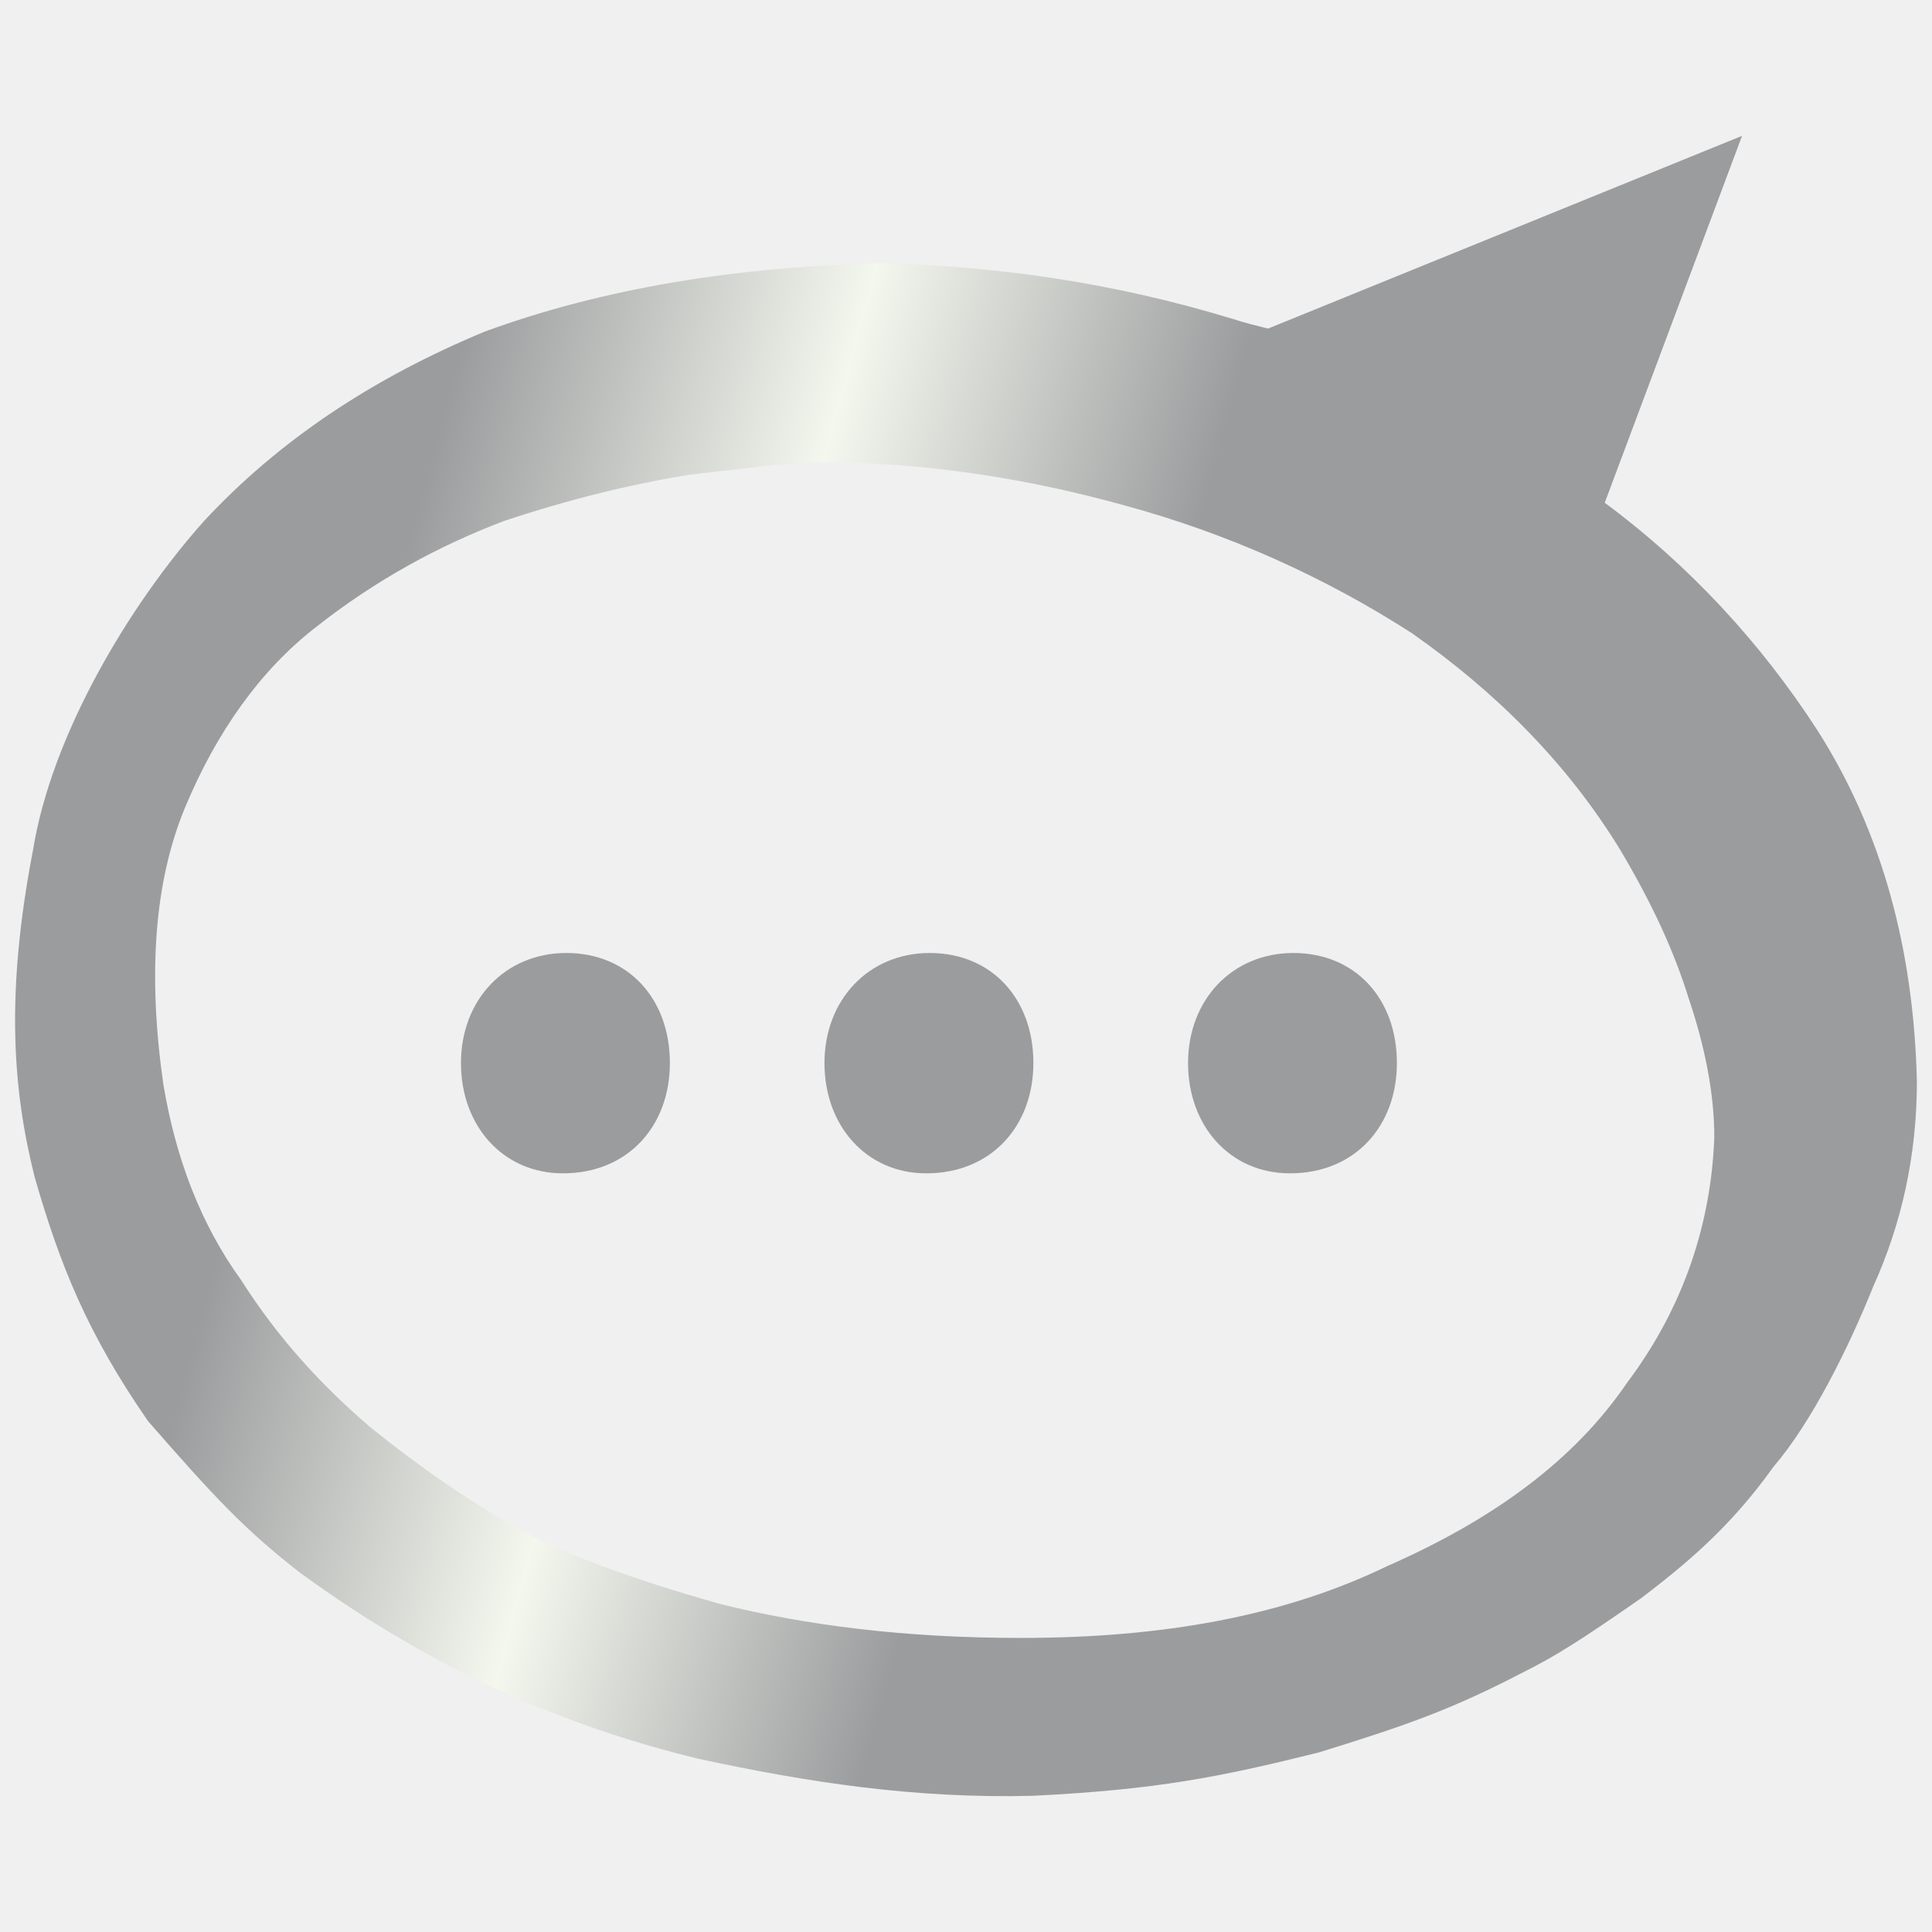
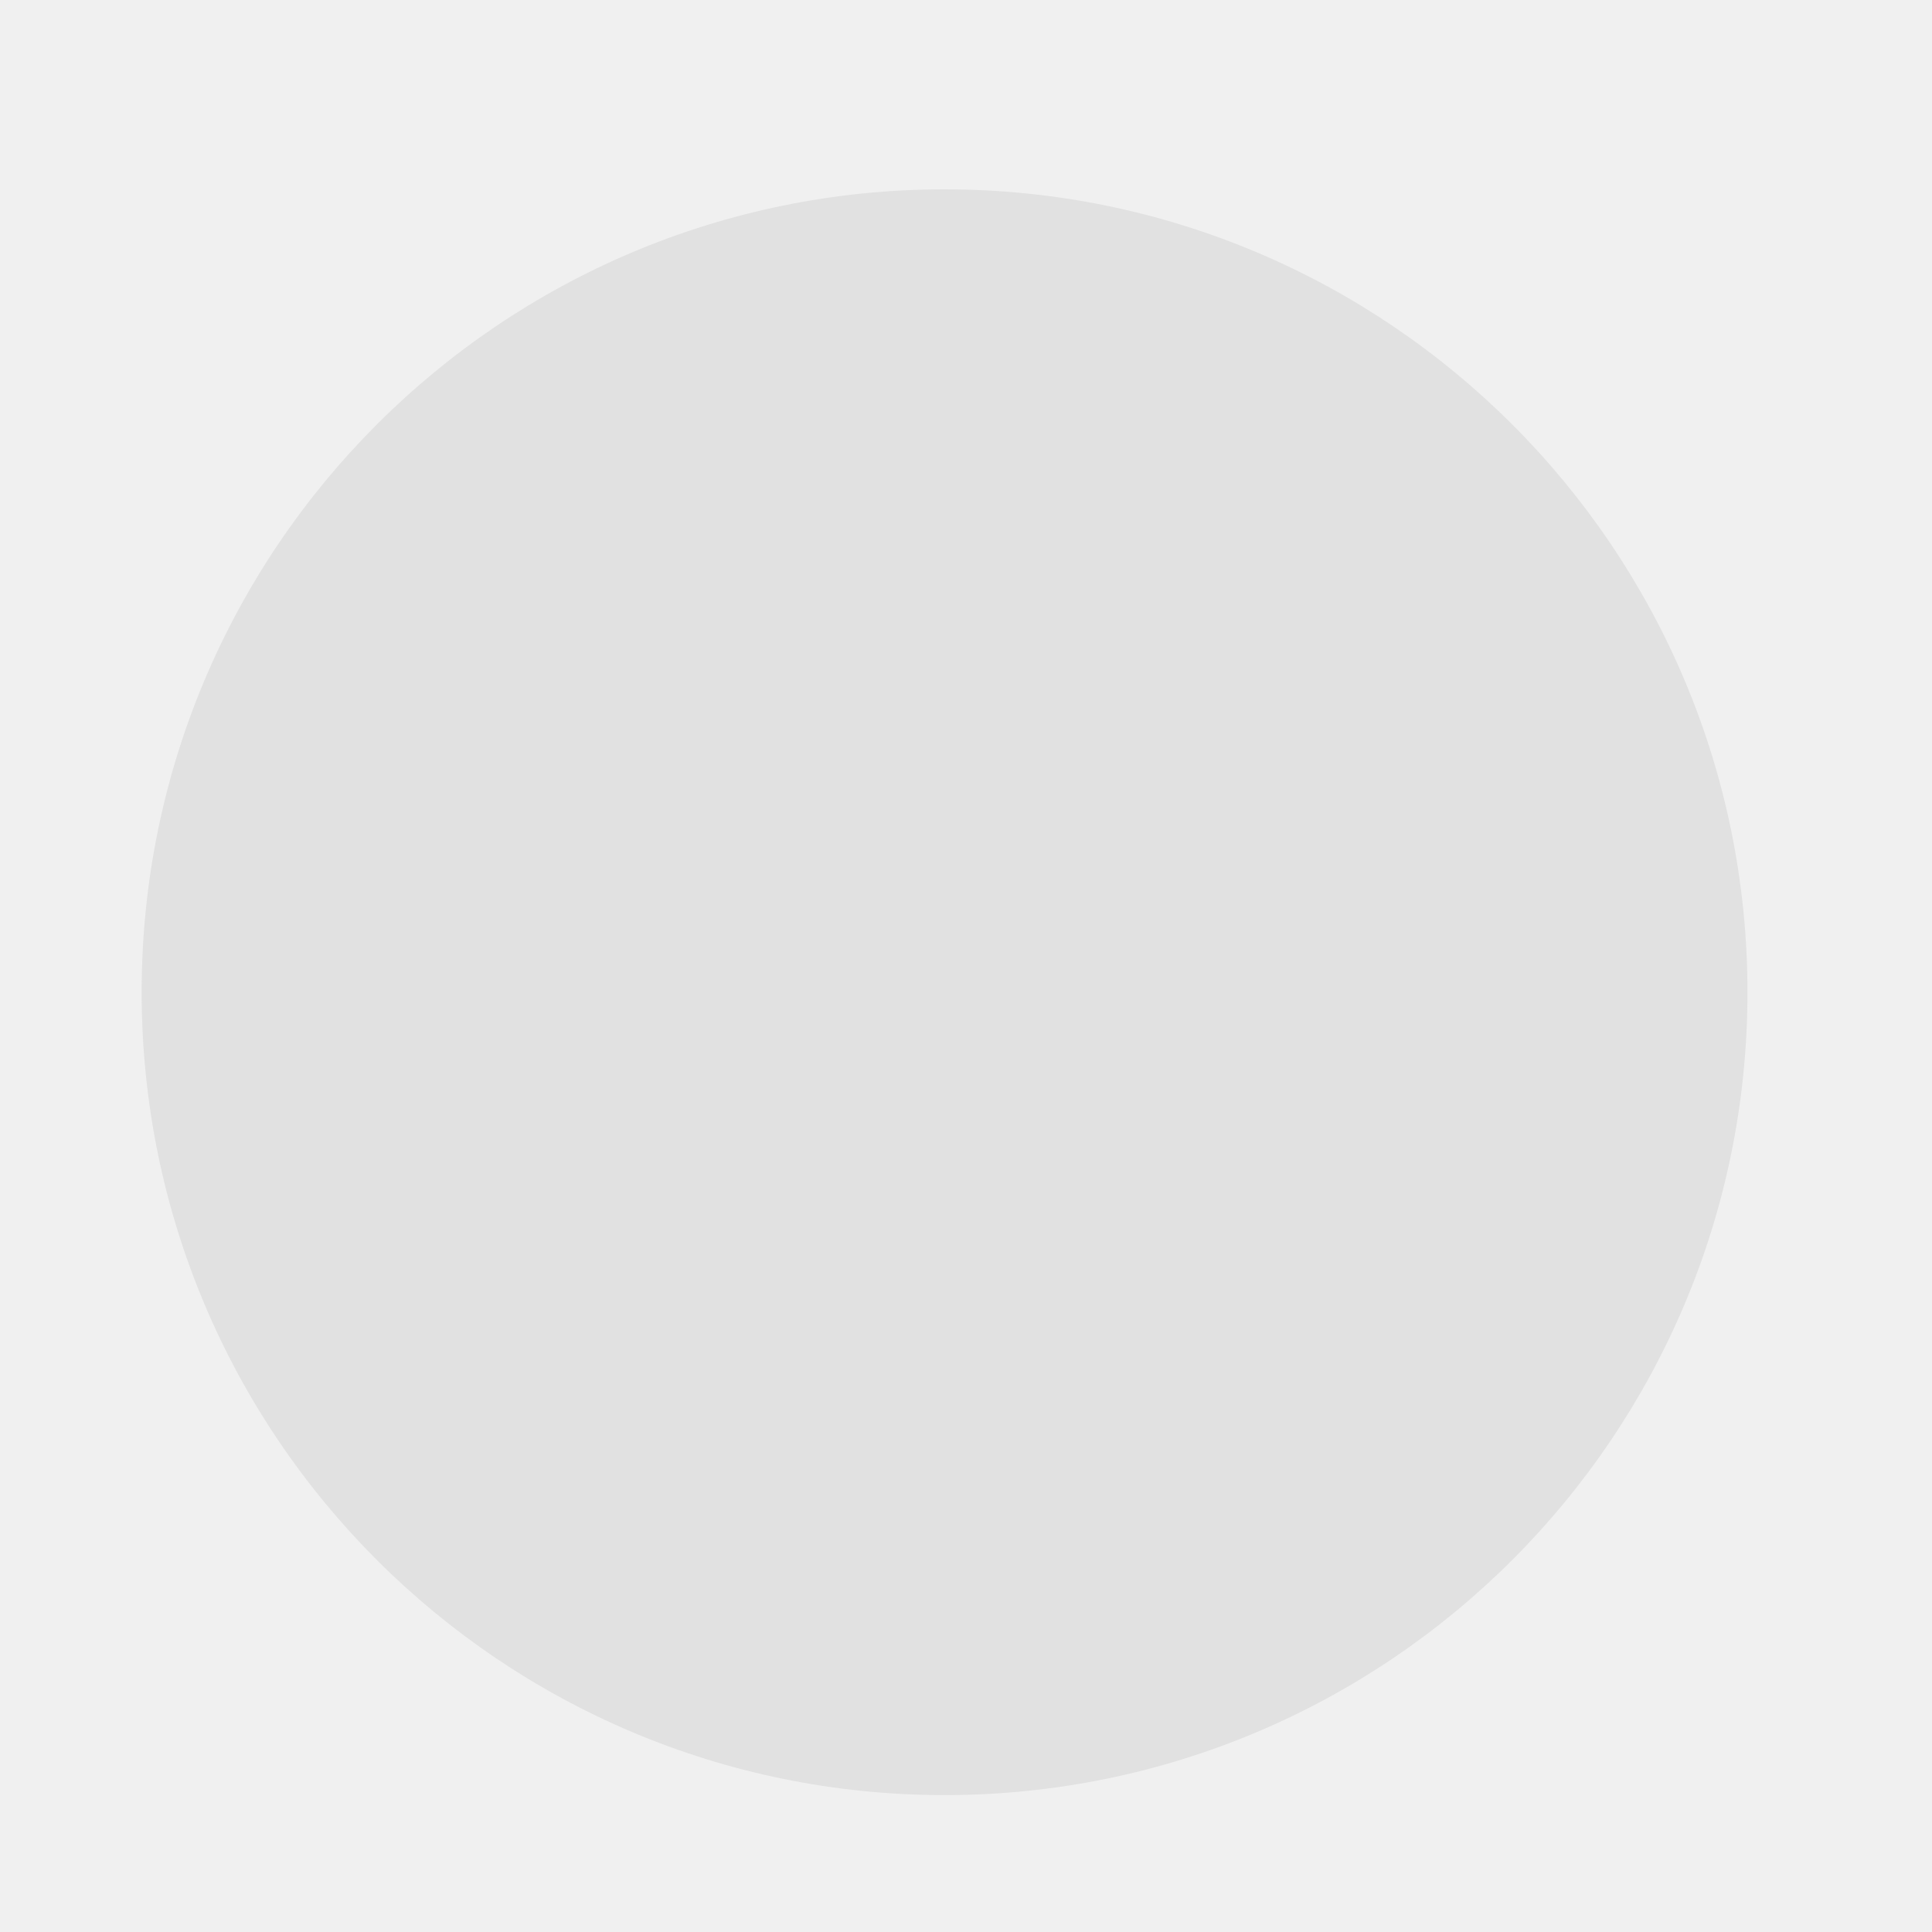
- <svg xmlns="http://www.w3.org/2000/svg" version="1.1" id="Calque_1" x="0px" y="0px" width="128" height="128" viewBox="0 0 128 128" enable-background="new 0 0 595.28 841.89" xml:space="preserve">
-   <defs id="defs30" />
-   <g id="g3" transform="matrix(5.040476,0,0,5.023538,-1659.103,-2084.434)">
-     <g id="g5">
-       <g id="g7">
-         <g id="g9">
-           <path d="m 335.215,428.953 c 0,-0.83 0.577,-1.451 1.385,-1.451 0.809,0 1.361,0.598 1.361,1.451 0,0.832 -0.552,1.455 -1.407,1.455 -0.784,0 -1.339,-0.623 -1.339,-1.455 z" id="path11" style="fill:#9b9c9e" />
-           <path d="m 339.993,428.953 c 0,-0.83 0.577,-1.451 1.384,-1.451 0.808,0 1.362,0.598 1.362,1.451 0,0.832 -0.554,1.455 -1.408,1.455 -0.784,0 -1.338,-0.623 -1.338,-1.455 z" id="path13" style="fill:#9b9c9e" />
-           <path d="m 344.772,428.953 c 0,-0.83 0.576,-1.451 1.385,-1.451 0.808,0 1.36,0.598 1.36,1.451 0,0.832 -0.552,1.455 -1.406,1.455 -0.786,0 -1.339,-0.623 -1.339,-1.455 z" id="path15" style="fill:#9b9c9e" />
-         </g>
-       </g>
-     </g>
-     <g id="g17">
-       <linearGradient id="SVGID_1_" gradientUnits="userSpaceOnUse" x1="330.148" y1="418.4" x2="354.263" y2="411.939" gradientTransform="matrix(1,0,0,-1,0.1401,841.835)">
-         <stop offset="0.15" style="stop-color:#9B9C9E" id="stop20" />
-         <stop offset="0.35" style="stop-color:#F4F7EE" id="stop22" />
-         <stop offset="0.55" style="stop-color:#9B9C9E" id="stop24" />
-       </linearGradient>
-       <path d="m 335.287,437.025 c 0.779,0.367 1.694,0.773 3.041,1.102 1.43,0.311 2.856,0.531 4.409,0.49 1.632,-0.082 2.448,-0.246 3.755,-0.572 1.184,-0.367 1.755,-0.572 2.693,-1.061 0.409,-0.205 0.734,-0.408 1.552,-0.98 0.532,-0.41 1.143,-0.898 1.729,-1.725 0.493,-0.574 0.985,-1.559 1.313,-2.381 0.369,-0.818 0.573,-1.721 0.573,-2.703 -0.042,-1.725 -0.451,-3.285 -1.312,-4.637 -0.741,-1.148 -1.686,-2.174 -2.791,-2.994 l 1.805,-4.839 -6.231,2.542 c -0.165,-0.041 -0.328,-0.082 -0.452,-0.124 -1.602,-0.491 -3.118,-0.696 -4.594,-0.738 -1.93,0.042 -3.691,0.329 -5.25,0.902 -1.479,0.616 -2.707,1.437 -3.692,2.501 -0.983,1.107 -2,2.816 -2.245,4.336 -0.364,1.896 -0.266,3.164 0.021,4.311 0.329,1.15 0.689,2.059 1.491,3.221 0.872,1.002 1.264,1.426 1.999,2 0.9,0.654 1.489,0.978 2.186,1.349 z m 3.317,-0.942 c -1.146,-0.328 -2.051,-0.656 -2.705,-1.027 -0.576,-0.328 -1.233,-0.777 -1.89,-1.312 -0.614,-0.531 -1.188,-1.146 -1.682,-1.926 -0.532,-0.738 -0.86,-1.602 -1.024,-2.584 -0.205,-1.438 -0.123,-2.666 0.286,-3.652 0.409,-0.984 0.983,-1.807 1.724,-2.381 0.778,-0.615 1.599,-1.064 2.463,-1.395 0.859,-0.287 1.681,-0.489 2.46,-0.614 0.737,-0.082 1.312,-0.164 1.682,-0.164 1.354,0 2.706,0.205 4.019,0.571 1.354,0.369 2.629,0.943 3.775,1.684 1.107,0.777 2.051,1.723 2.748,2.871 0.41,0.697 0.698,1.314 0.901,1.973 0.205,0.615 0.328,1.229 0.328,1.803 -0.041,1.148 -0.409,2.256 -1.147,3.24 -0.696,1.027 -1.764,1.807 -3.157,2.42 -1.354,0.658 -2.953,0.945 -4.799,0.945 -1.52,0.002 -2.833,-0.164 -3.982,-0.452 z" id="path26" style="fill:url(#SVGID_1_)" />
-     </g>
-   </g>
+ <svg xmlns="http://www.w3.org/2000/svg" width="35px" height="35px" viewBox="0 0 35 35" version="1.1" id="svg2">
+   <defs id="defs8" />
+   <rect style="fill:#ffffff;fill-opacity:0;fill-rule:evenodd;stroke:none;stroke-width:1" height="90" width="90" y="-27" x="-28" id="Rectangle-232-Copy-5" />
+   <path d="m 31.657,17.975 c 0,8.034 -6.513,14.545 -14.546,14.545 -8.034,0 -14.545,-6.512 -14.545,-14.545 0,-8.033 6.511,-14.545 14.545,-14.545 8.034,0 14.546,6.513 14.546,14.545 l 0,0 z" id="Fill-1" style="fill:#e1e1e1;fill-rule:evenodd;stroke:none;stroke-width:1" />
</svg>
